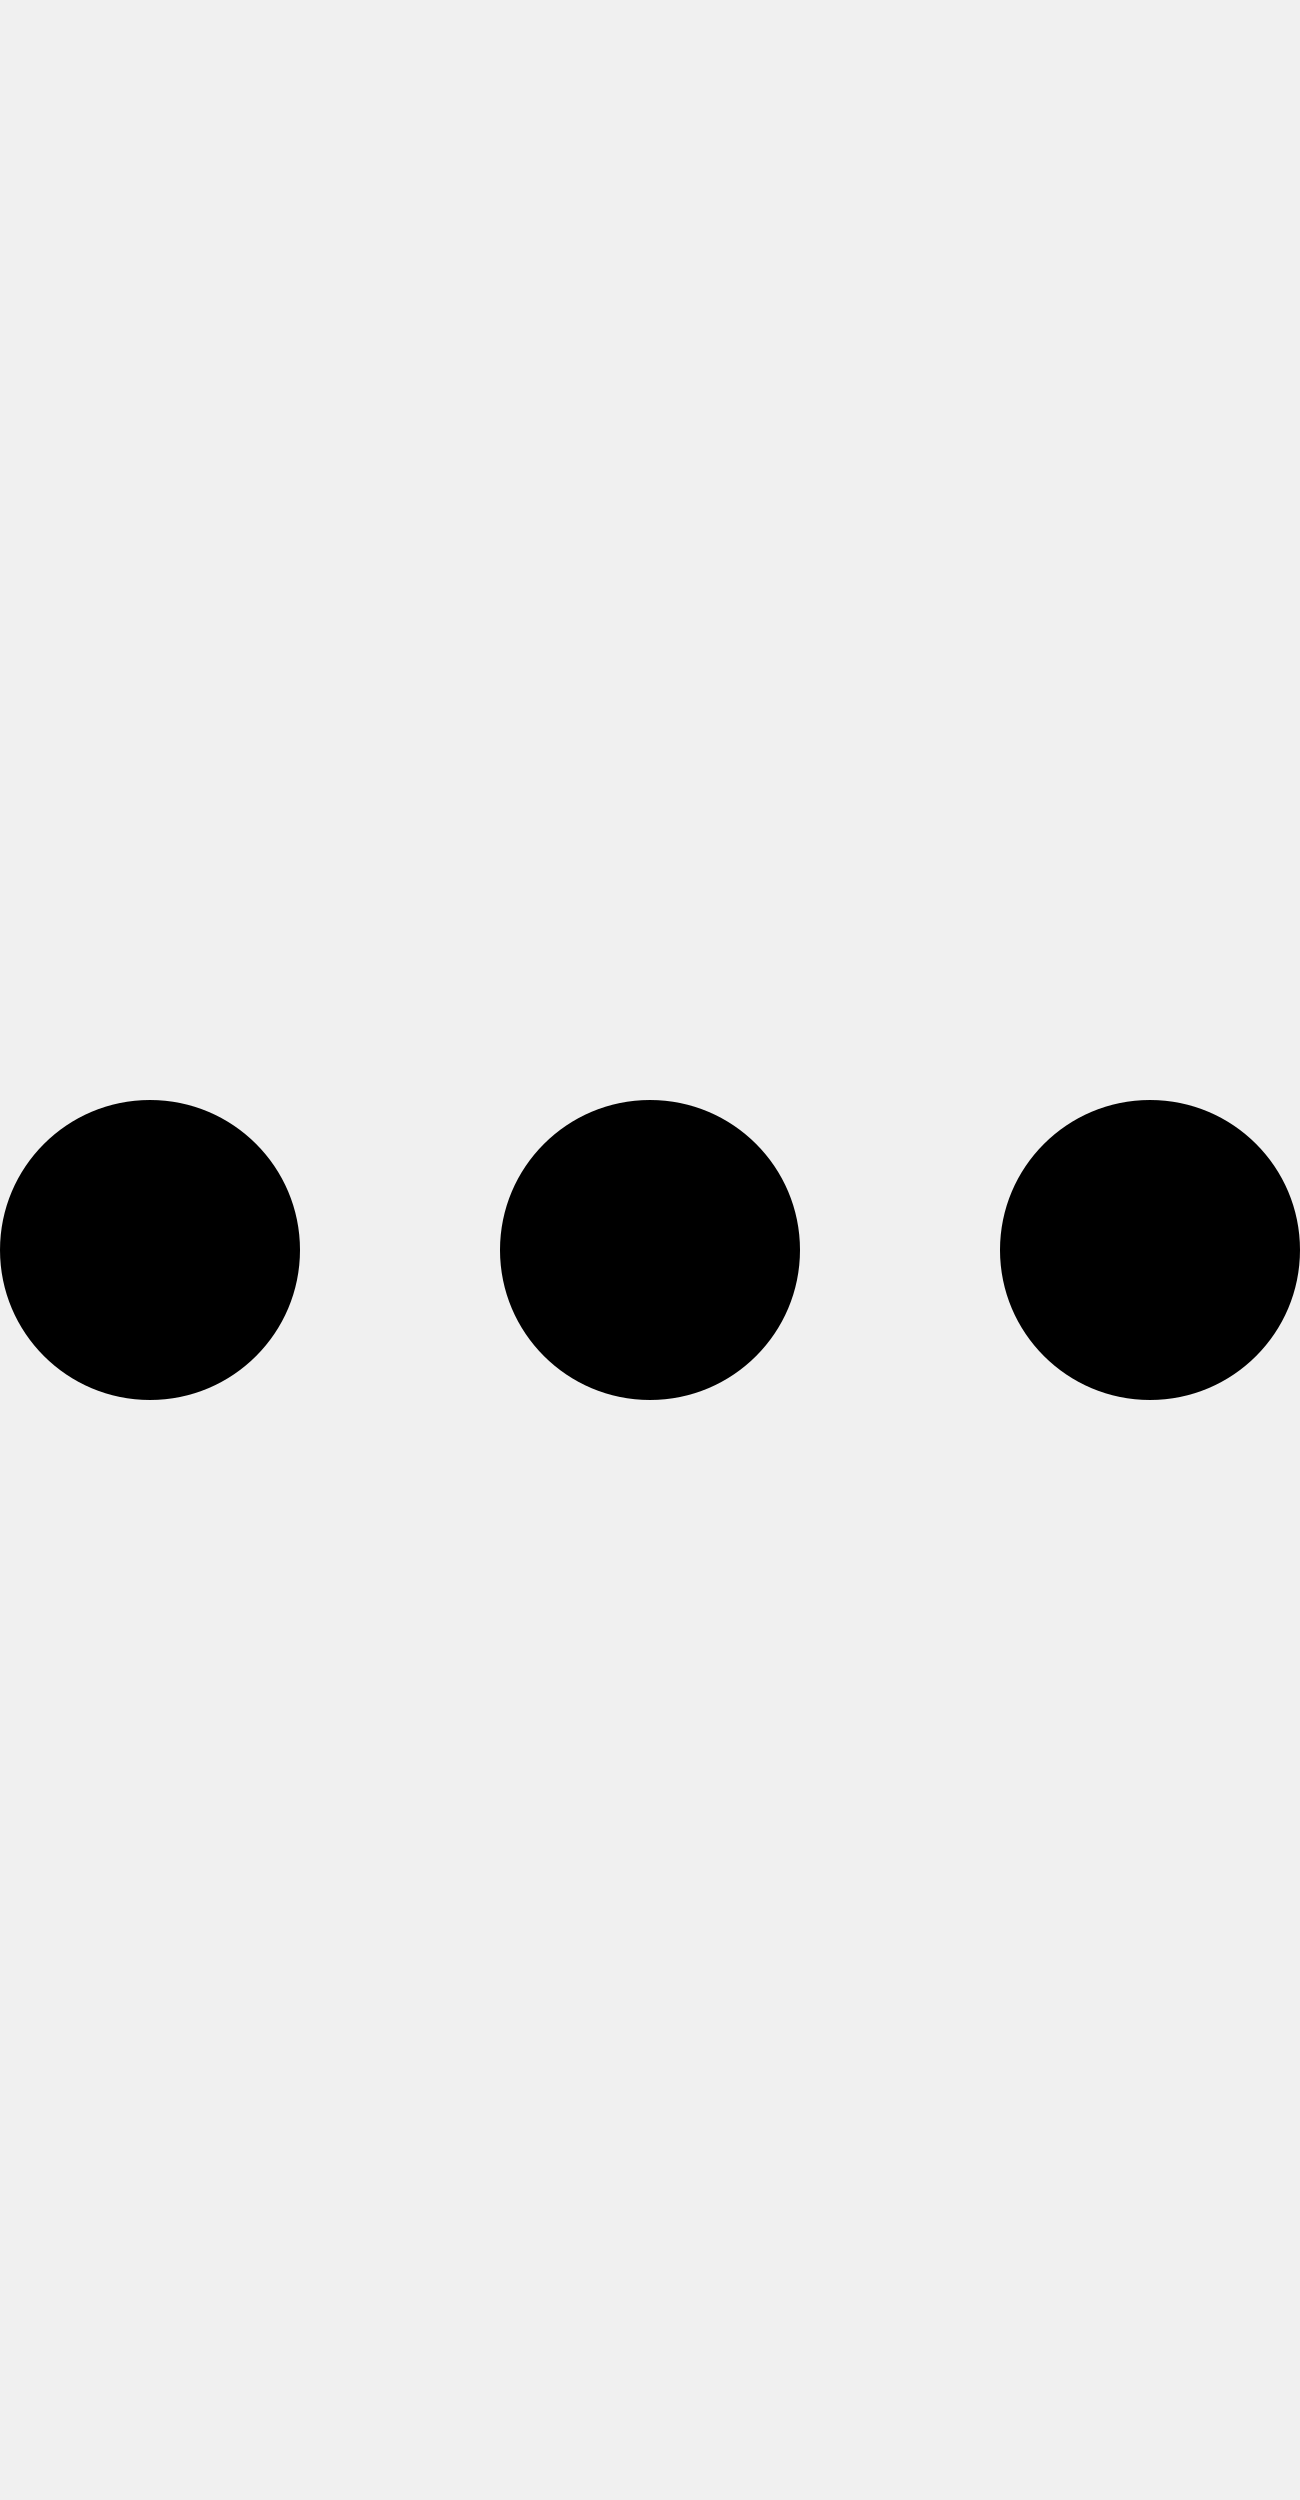
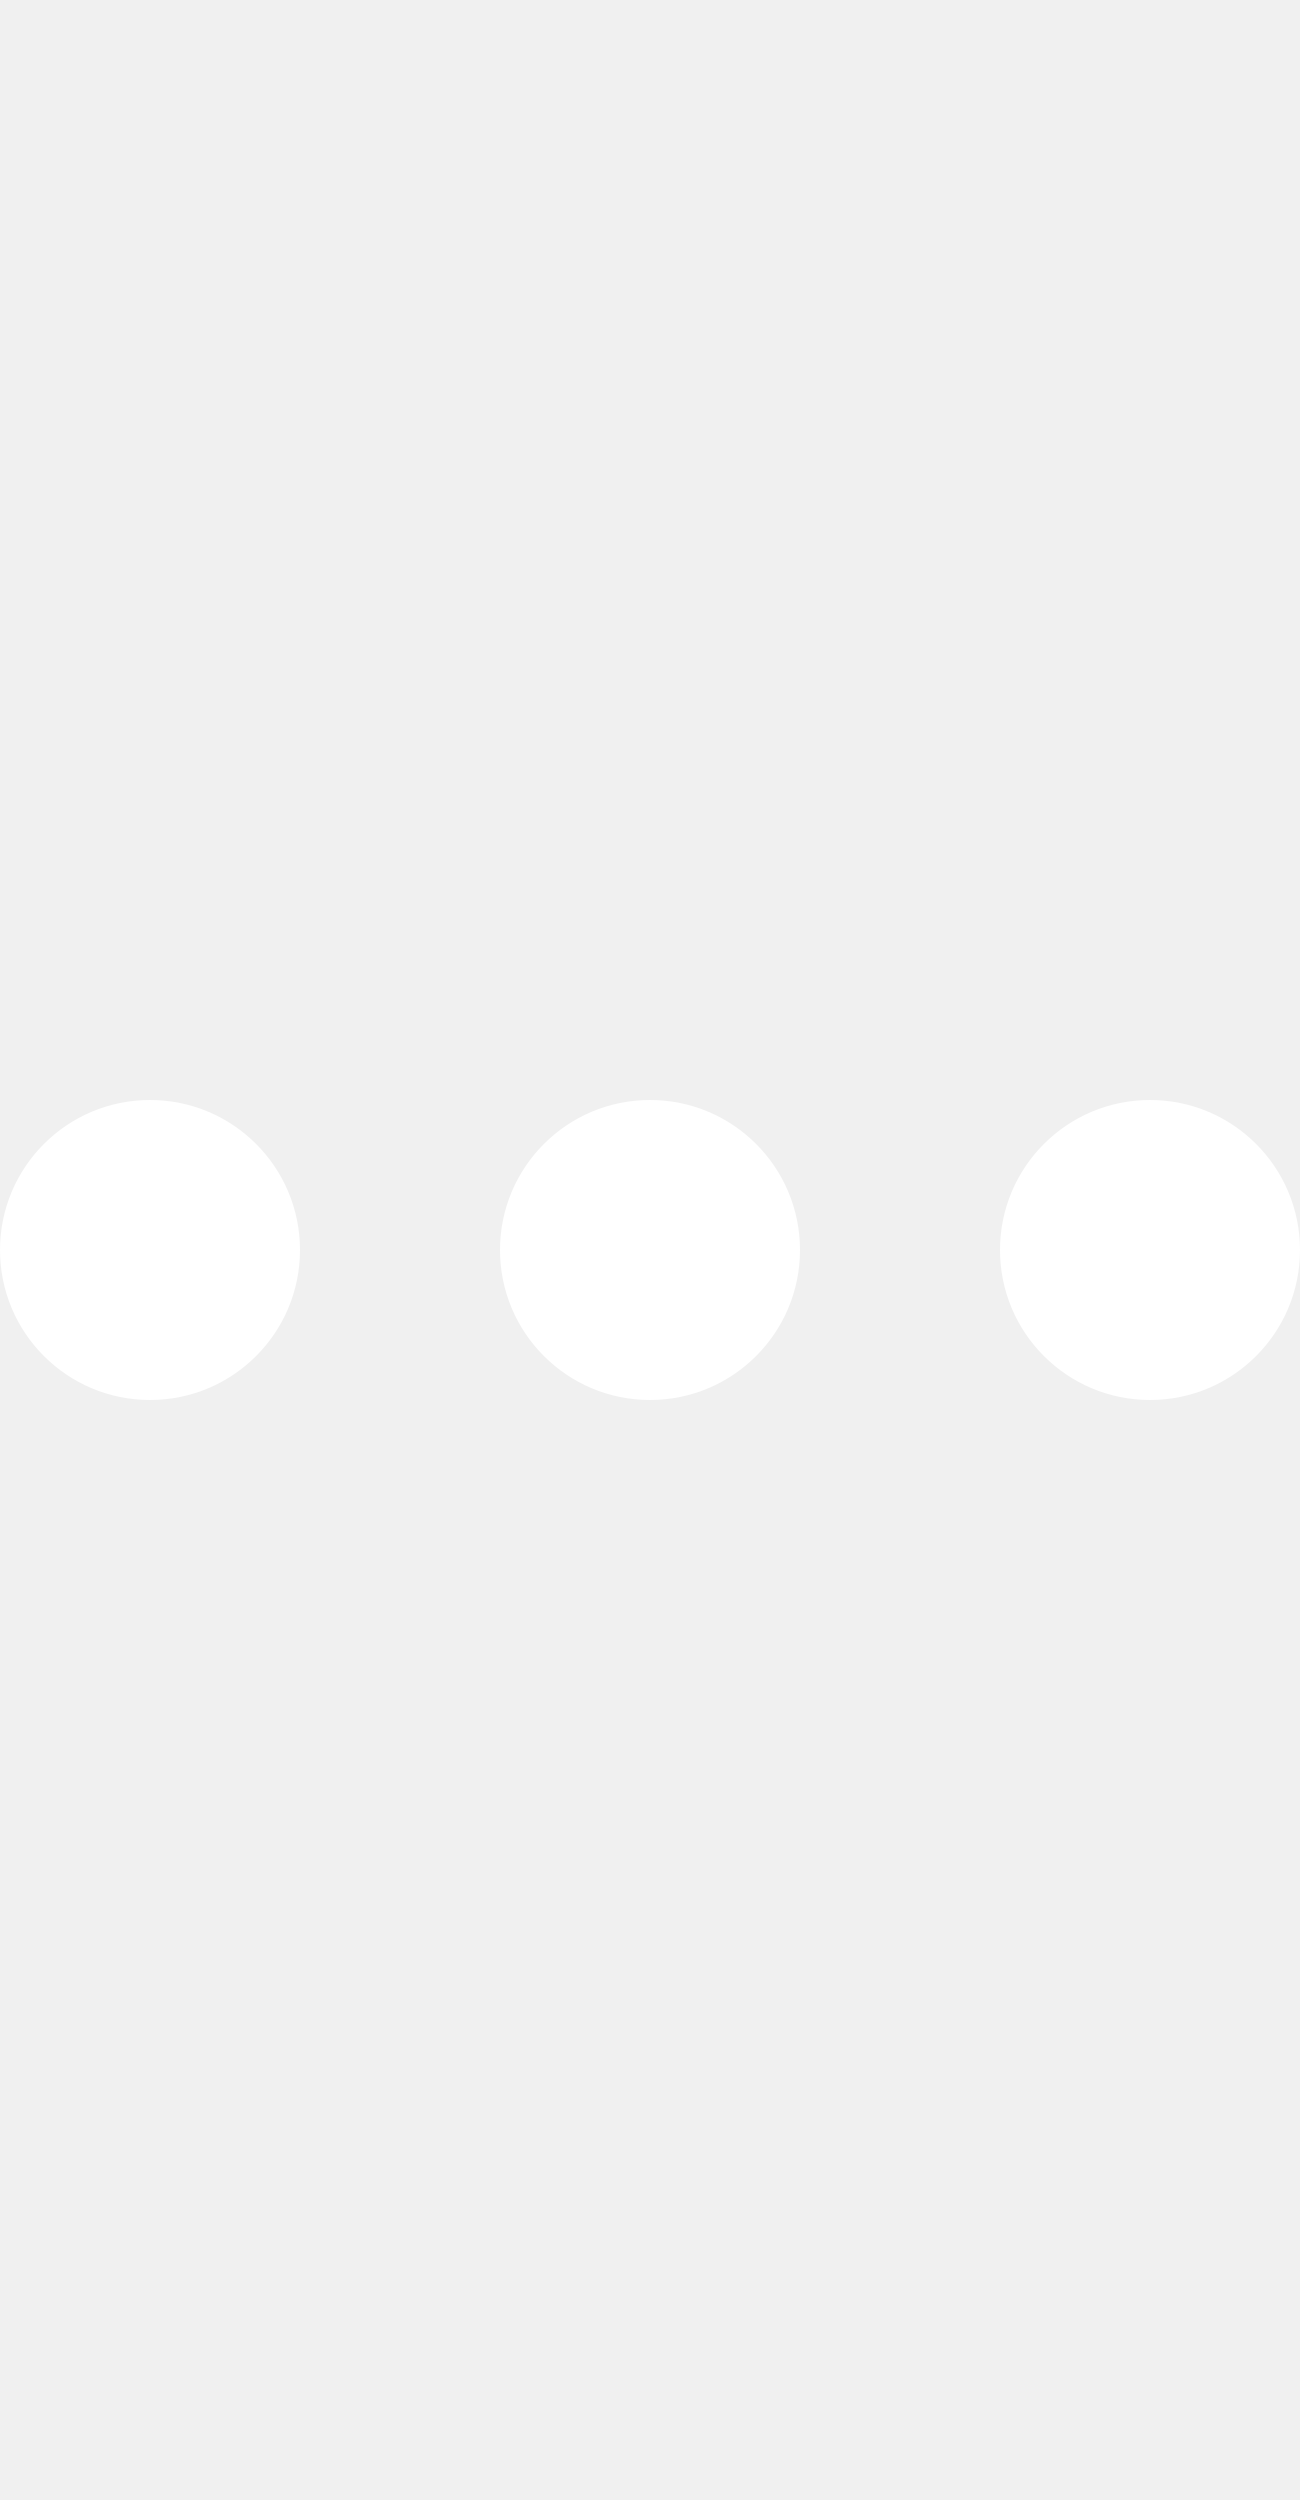
<svg xmlns="http://www.w3.org/2000/svg" version="1.1" id="L4" x="0px" y="0px" viewBox="0 0 52 100" enable-background="new 0 0 0 0" xml:space="preserve">
-   <circle stroke="none" cx="6" cy="50" r="6">
+   <circle fill="#fff" stroke="none" cx="6" cy="50" r="6">
    <animate attributeName="opacity" dur="1s" values="0;1;0" repeatCount="indefinite" begin="0.1" />
  </circle>
-   <circle stroke="none" cx="26" cy="50" r="6">
+   <circle fill="#fff" stroke="none" cx="26" cy="50" r="6">
    <animate attributeName="opacity" dur="1s" values="0;1;0" repeatCount="indefinite" begin="0.2" />
  </circle>
-   <circle stroke="none" cx="46" cy="50" r="6">
+   <circle fill="#fff" stroke="none" cx="46" cy="50" r="6">
    <animate attributeName="opacity" dur="1s" values="0;1;0" repeatCount="indefinite" begin="0.3" />
  </circle>
</svg>
